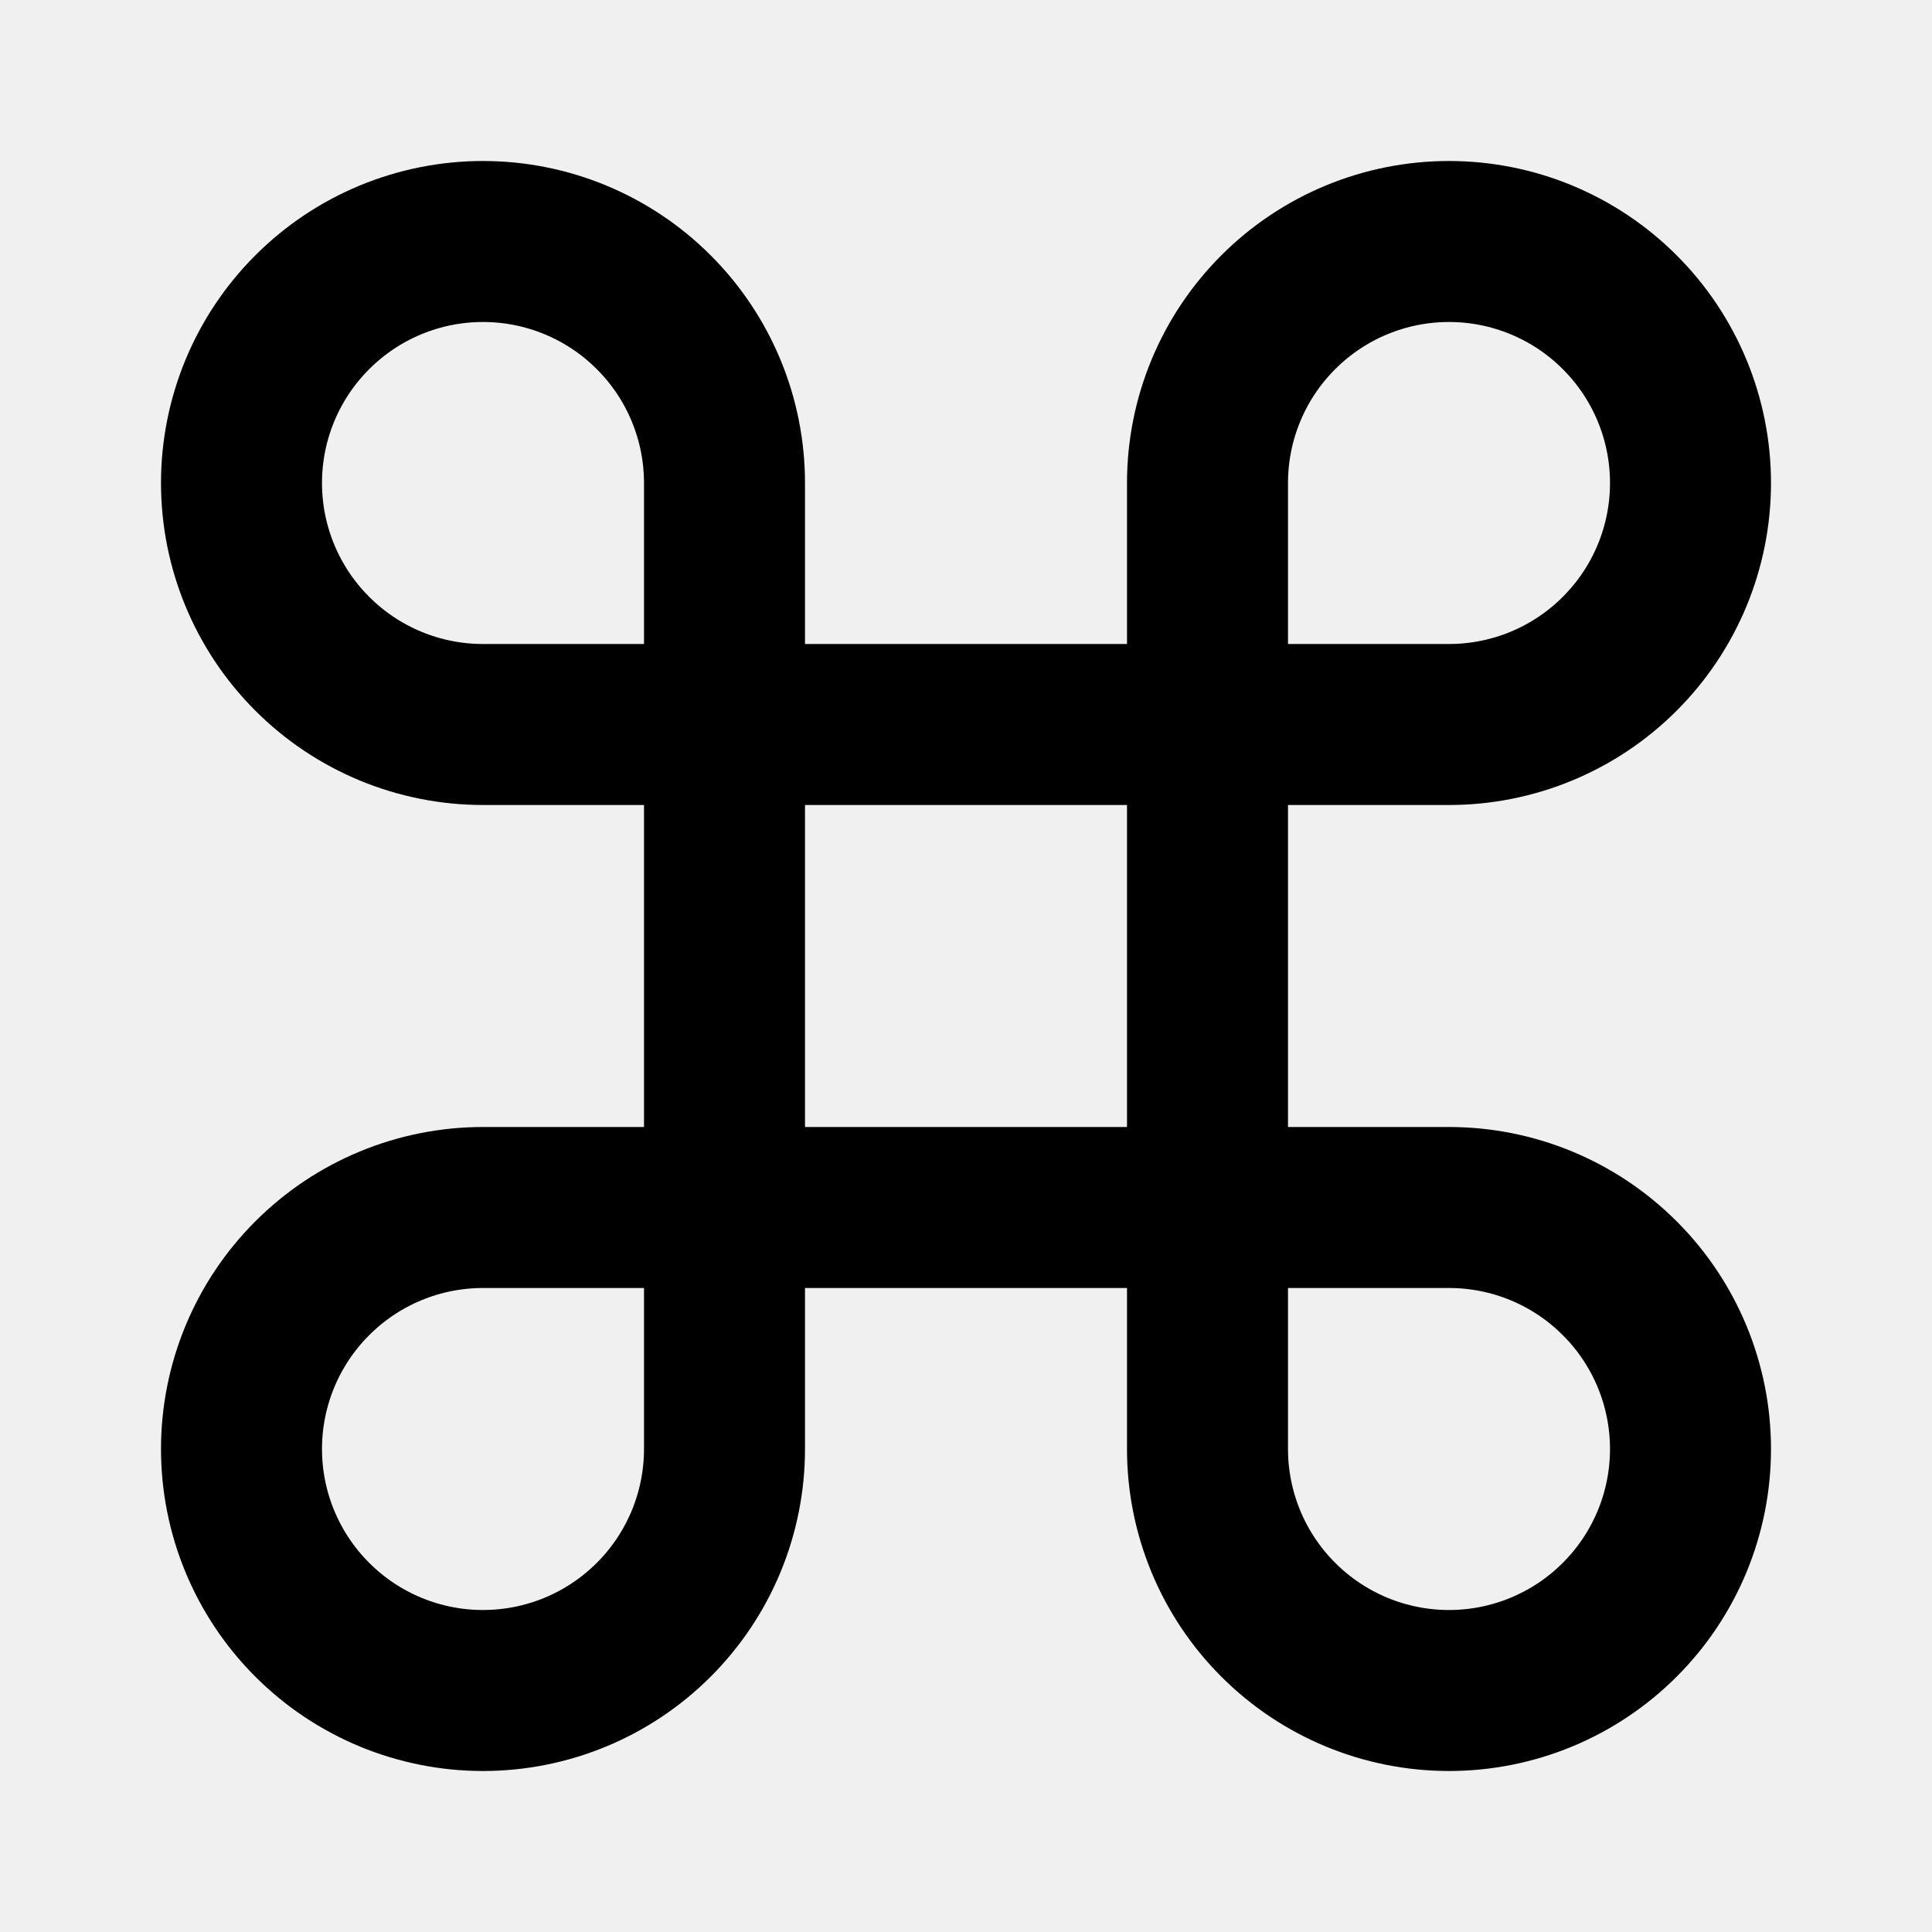
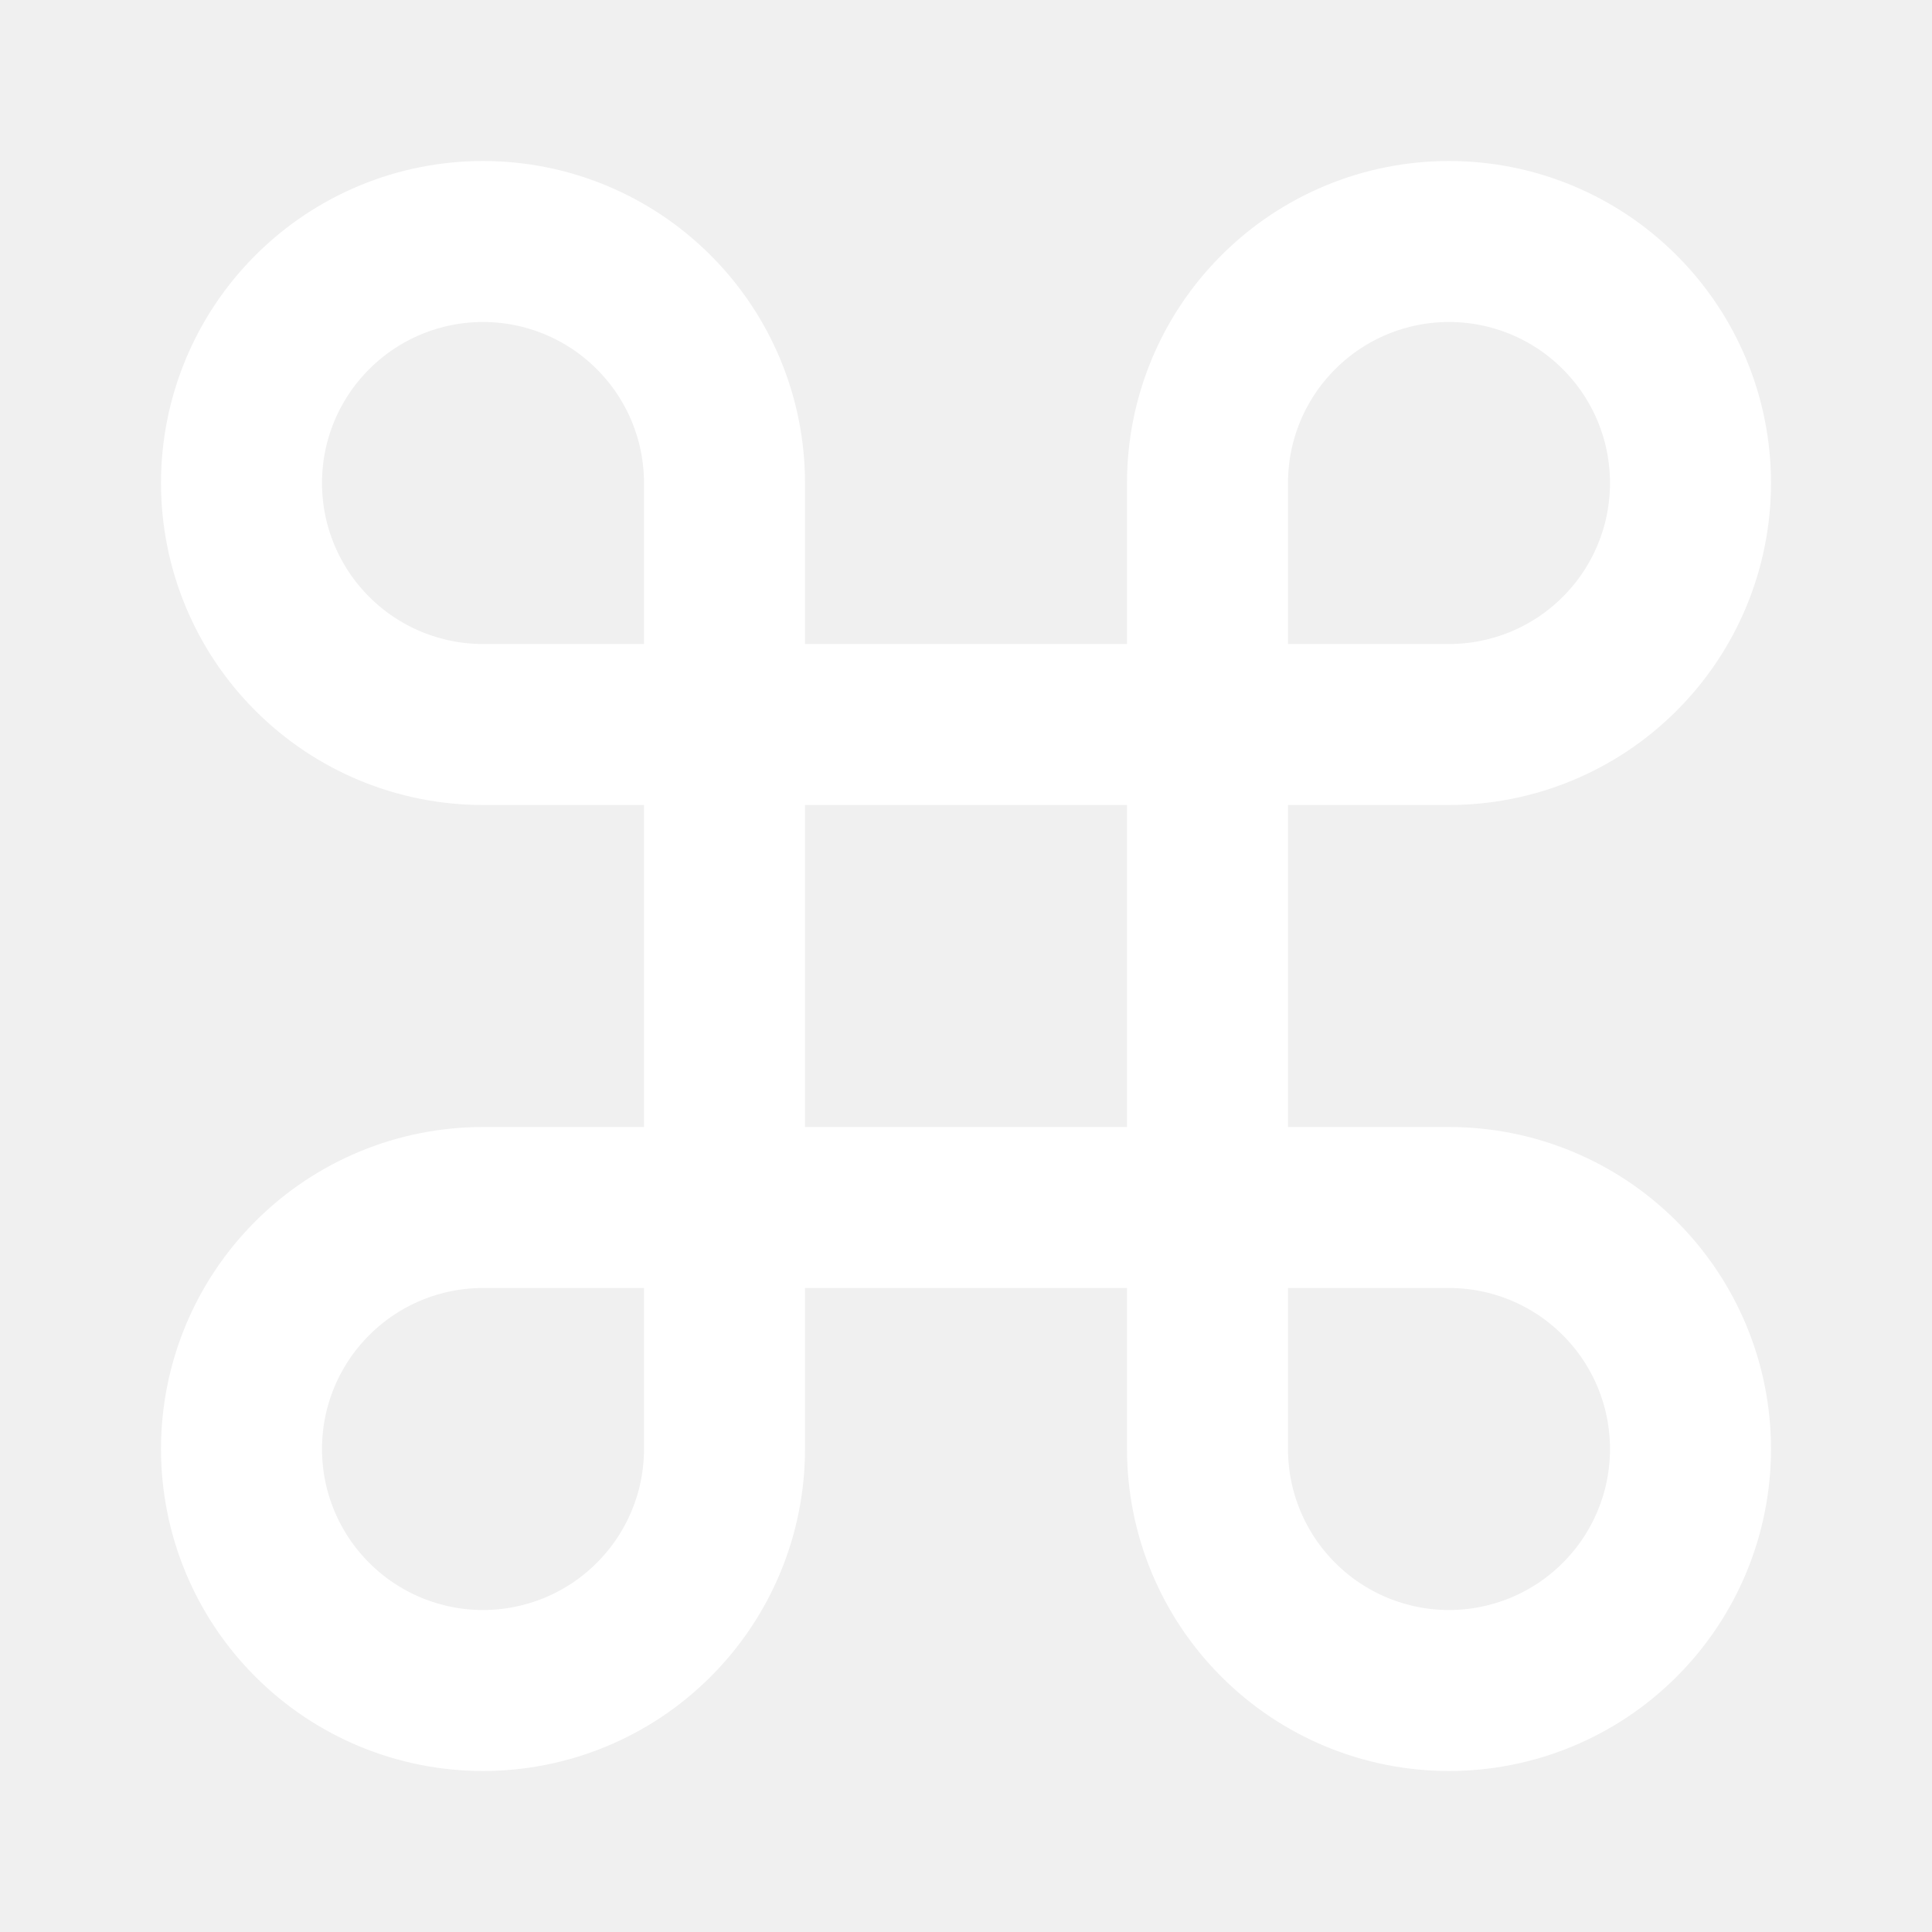
<svg xmlns="http://www.w3.org/2000/svg" width="24" height="24" viewBox="0 0 24 24" fill="none">
-   <path d="M18 3C17.204 3 16.441 3.316 15.879 3.879C15.316 4.441 15 5.204 15 6V18C15 18.796 15.316 19.559 15.879 20.121C16.441 20.684 17.204 21 18 21C18.796 21 19.559 20.684 20.121 20.121C20.684 19.559 21 18.796 21 18C21 17.204 20.684 16.441 20.121 15.879C19.559 15.316 18.796 15 18 15H6C5.204 15 4.441 15.316 3.879 15.879C3.316 16.441 3 17.204 3 18C3 18.796 3.316 19.559 3.879 20.121C4.441 20.684 5.204 21 6 21C6.796 21 7.559 20.684 8.121 20.121C8.684 19.559 9 18.796 9 18V6C9 5.204 8.684 4.441 8.121 3.879C7.559 3.316 6.796 3 6 3C5.204 3 4.441 3.316 3.879 3.879C3.316 4.441 3 5.204 3 6C3 6.796 3.316 7.559 3.879 8.121C4.441 8.684 5.204 9 6 9H18C18.796 9 19.559 8.684 20.121 8.121C20.684 7.559 21 6.796 21 6C21 5.204 20.684 4.441 20.121 3.879C19.559 3.316 18.796 3 18 3Z" stroke="black" stroke-width="2" stroke-linecap="round" stroke-linejoin="round" />
+   <path d="M18 3C17.204 3 16.441 3.316 15.879 3.879C15.316 4.441 15 5.204 15 6V18C15 18.796 15.316 19.559 15.879 20.121C16.441 20.684 17.204 21 18 21C18.796 21 19.559 20.684 20.121 20.121C20.684 19.559 21 18.796 21 18C21 17.204 20.684 16.441 20.121 15.879C19.559 15.316 18.796 15 18 15H6C5.204 15 4.441 15.316 3.879 15.879C3.316 16.441 3 17.204 3 18C3 18.796 3.316 19.559 3.879 20.121C4.441 20.684 5.204 21 6 21C6.796 21 7.559 20.684 8.121 20.121C8.684 19.559 9 18.796 9 18V6C9 5.204 8.684 4.441 8.121 3.879C7.559 3.316 6.796 3 6 3C5.204 3 4.441 3.316 3.879 3.879C3.316 4.441 3 5.204 3 6C3 6.796 3.316 7.559 3.879 8.121C4.441 8.684 5.204 9 6 9H18C18.796 9 19.559 8.684 20.121 8.121C20.684 7.559 21 6.796 21 6C21 5.204 20.684 4.441 20.121 3.879C19.559 3.316 18.796 3 18 3Z" stroke="white" stroke-width="2" stroke-linecap="round" stroke-linejoin="round" />
</svg>
